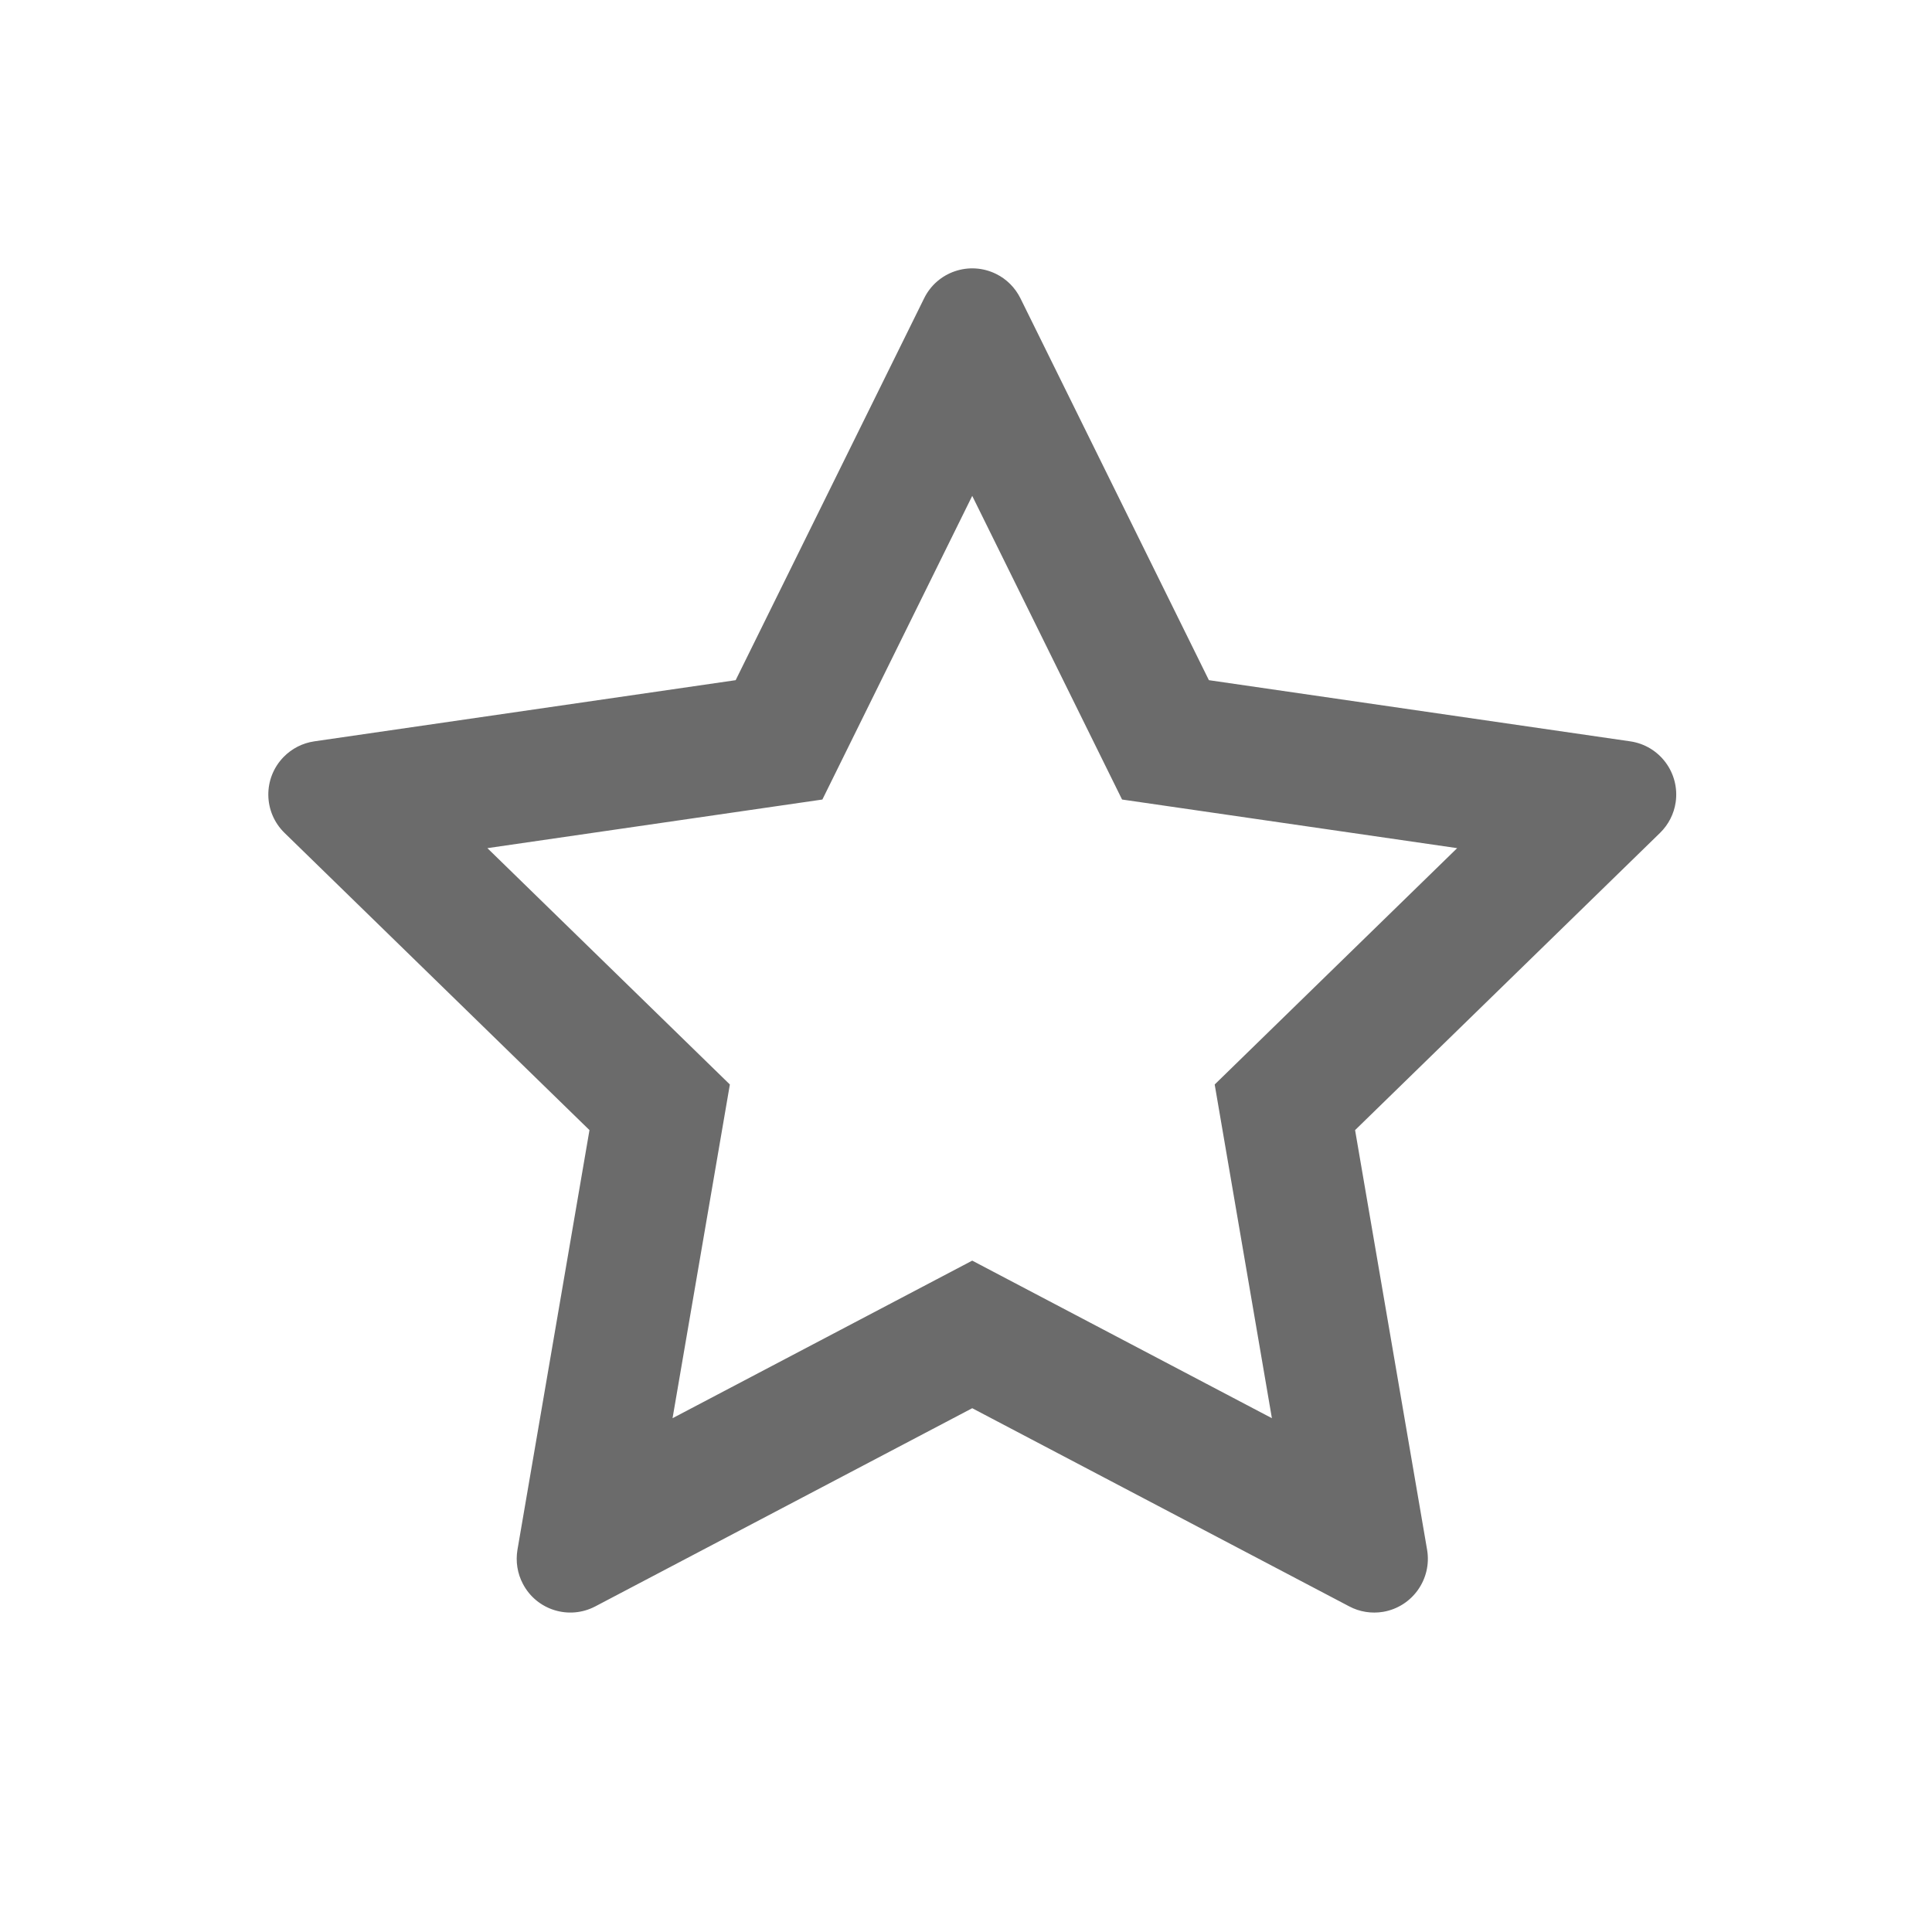
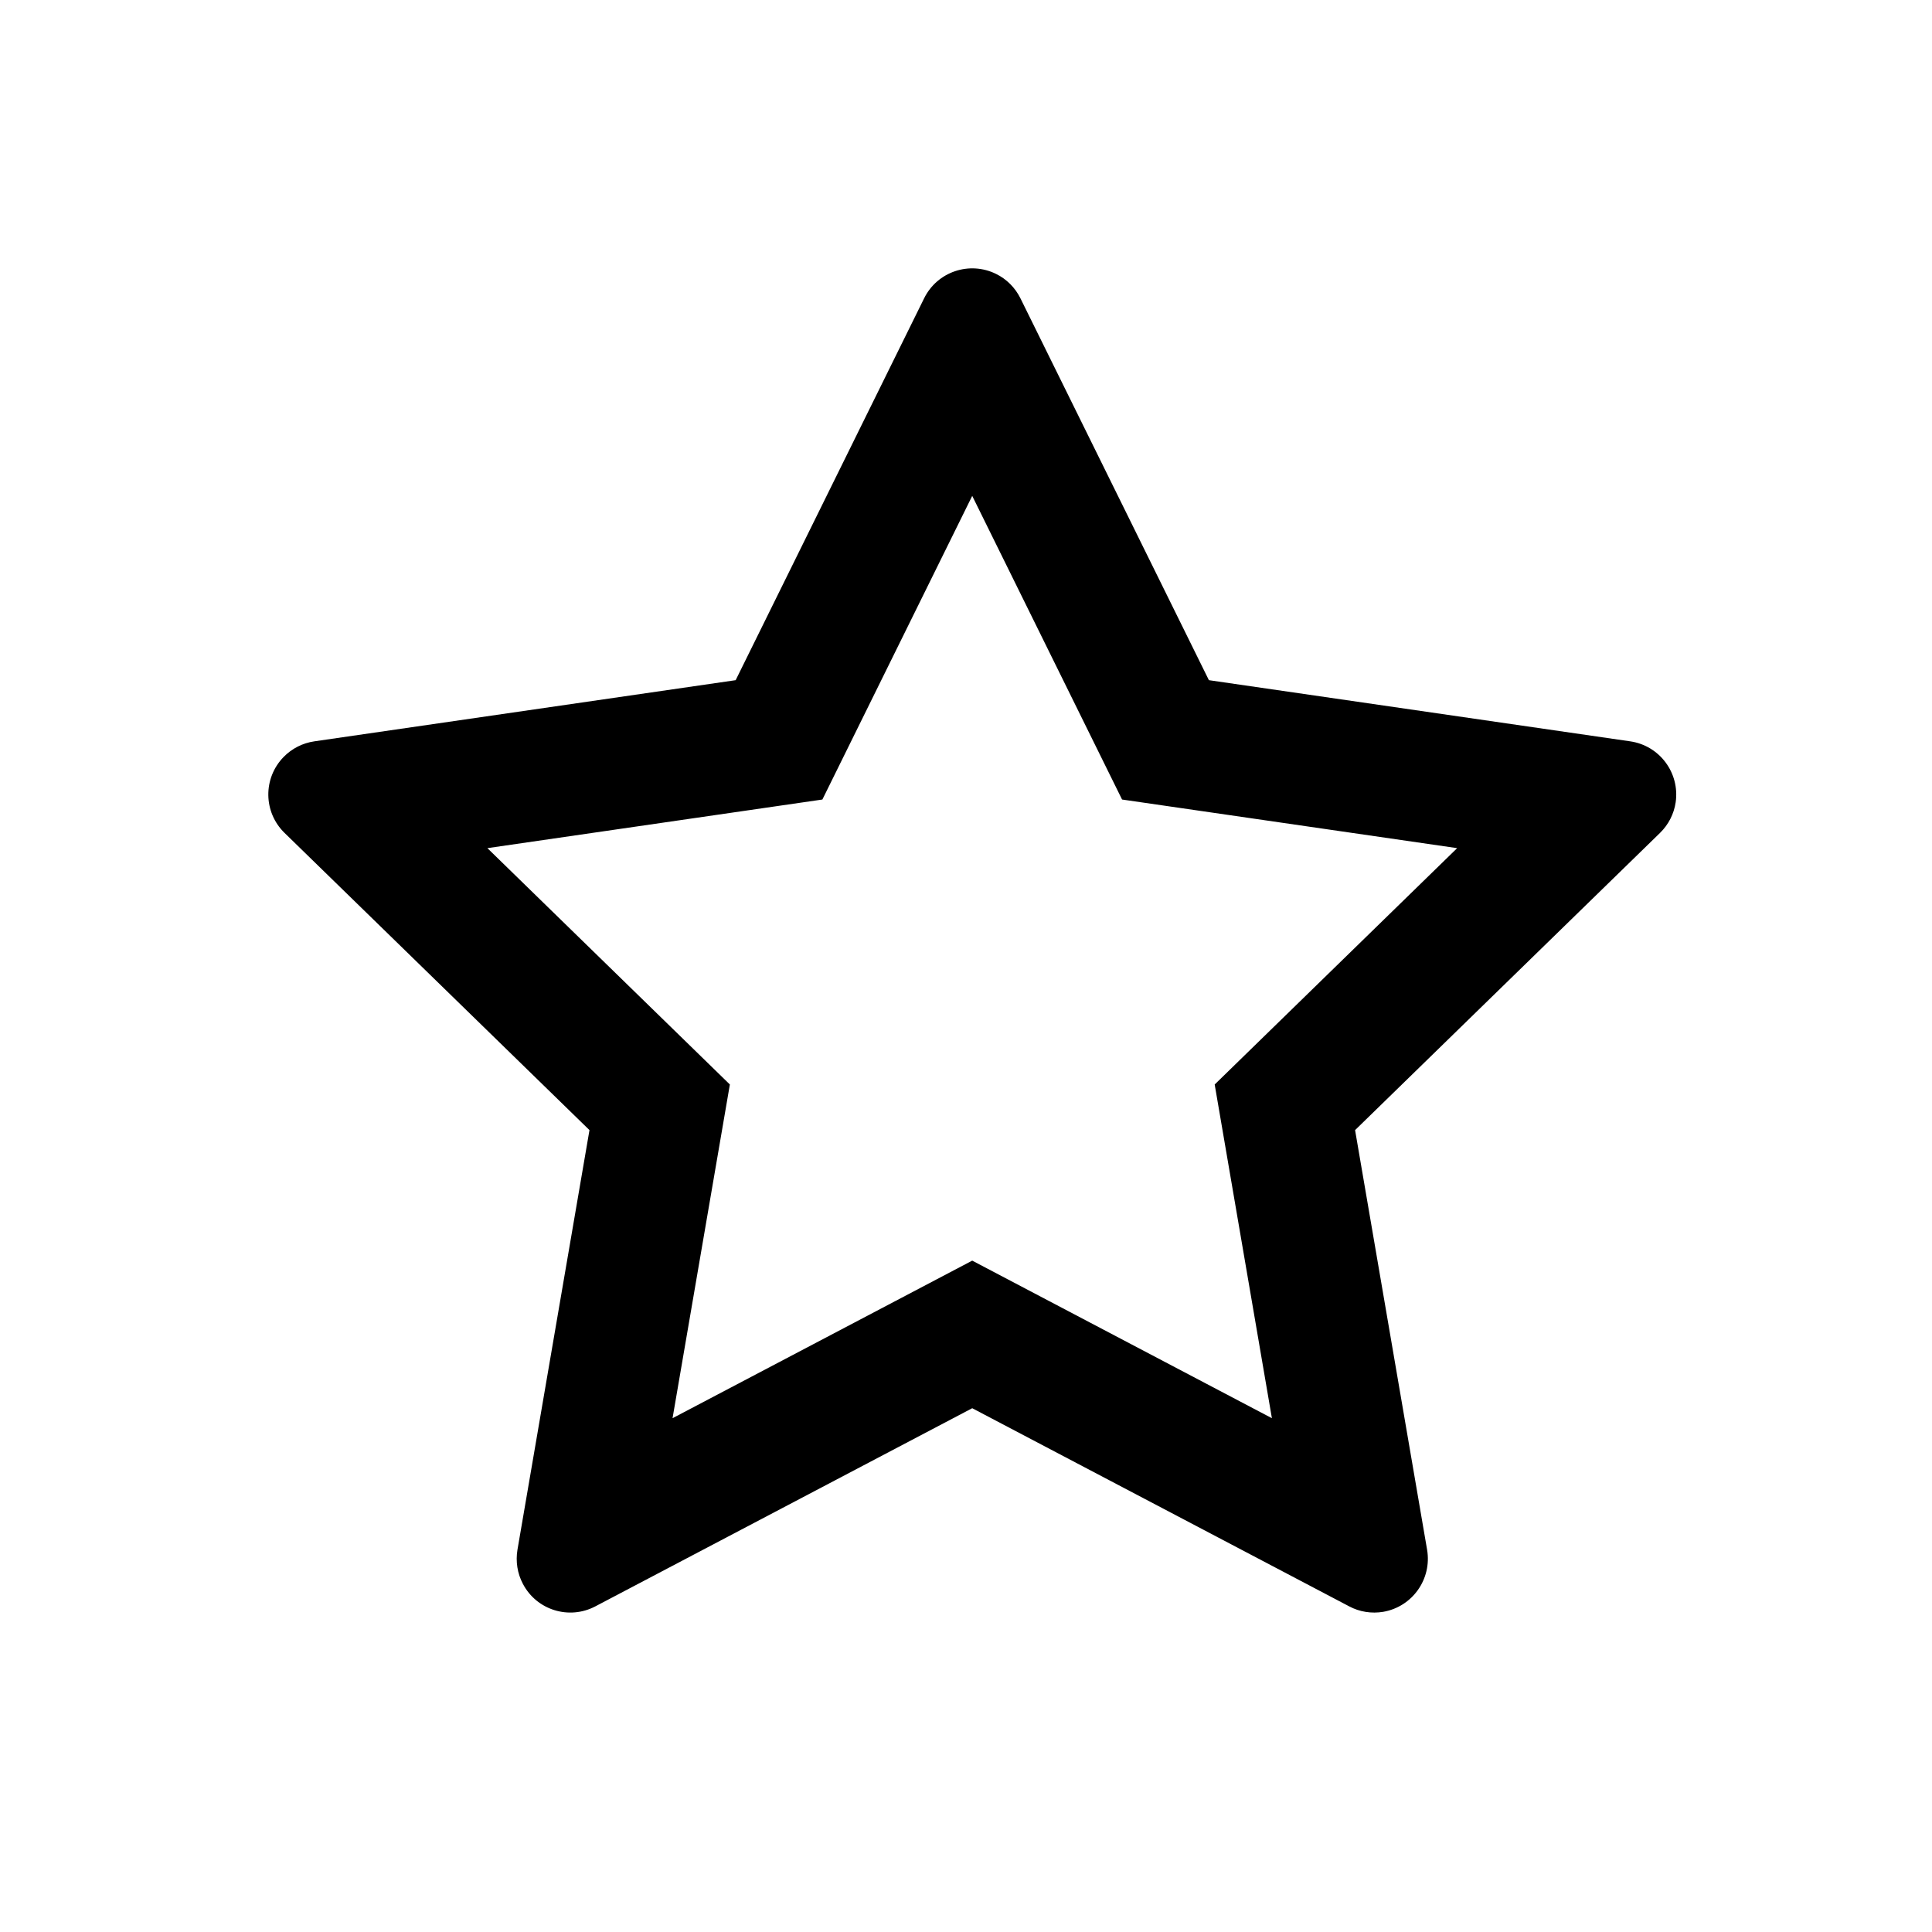
<svg xmlns="http://www.w3.org/2000/svg" width="18" height="18" viewBox="0 0 18 18" fill="none">
-   <path fill-rule="evenodd" clip-rule="evenodd" d="M9.058 13.12L5.547 14.966C5.302 15.095 5 15.001 4.872 14.757C4.82 14.659 4.803 14.548 4.821 14.439L5.492 10.529L2.651 7.76C2.453 7.567 2.449 7.251 2.642 7.053C2.719 6.974 2.819 6.923 2.928 6.907L6.854 6.337L8.61 2.779C8.732 2.531 9.032 2.43 9.28 2.552C9.378 2.6 9.458 2.68 9.507 2.779L11.263 6.337L15.189 6.907C15.462 6.947 15.651 7.2 15.612 7.474C15.596 7.583 15.545 7.683 15.466 7.76L12.625 10.529L13.296 14.439C13.342 14.712 13.159 14.97 12.887 15.017C12.779 15.035 12.667 15.018 12.57 14.966L9.058 13.12ZM9.058 11.745L11.85 13.213L11.317 10.104L13.576 7.902L10.454 7.449L9.058 4.62L7.662 7.449L4.541 7.902L6.8 10.104L6.266 13.213L9.058 11.745Z" fill="black" fill-opacity="0.58" />
+   <path fill-rule="evenodd" clip-rule="evenodd" d="M9.058 13.12L5.547 14.966C5.302 15.095 5 15.001 4.872 14.757C4.82 14.659 4.803 14.548 4.821 14.439L5.492 10.529L2.651 7.76C2.453 7.567 2.449 7.251 2.642 7.053C2.719 6.974 2.819 6.923 2.928 6.907L6.854 6.337L8.61 2.779C8.732 2.531 9.032 2.43 9.28 2.552C9.378 2.6 9.458 2.68 9.507 2.779L11.263 6.337L15.189 6.907C15.462 6.947 15.651 7.2 15.612 7.474C15.596 7.583 15.545 7.683 15.466 7.76L12.625 10.529L13.296 14.439C13.342 14.712 13.159 14.97 12.887 15.017C12.779 15.035 12.667 15.018 12.57 14.966L9.058 13.12ZM9.058 11.745L11.85 13.213L11.317 10.104L13.576 7.902L10.454 7.449L9.058 4.62L7.662 7.449L4.541 7.902L6.8 10.104L6.266 13.213L9.058 11.745Z" fill="black" />
</svg>
